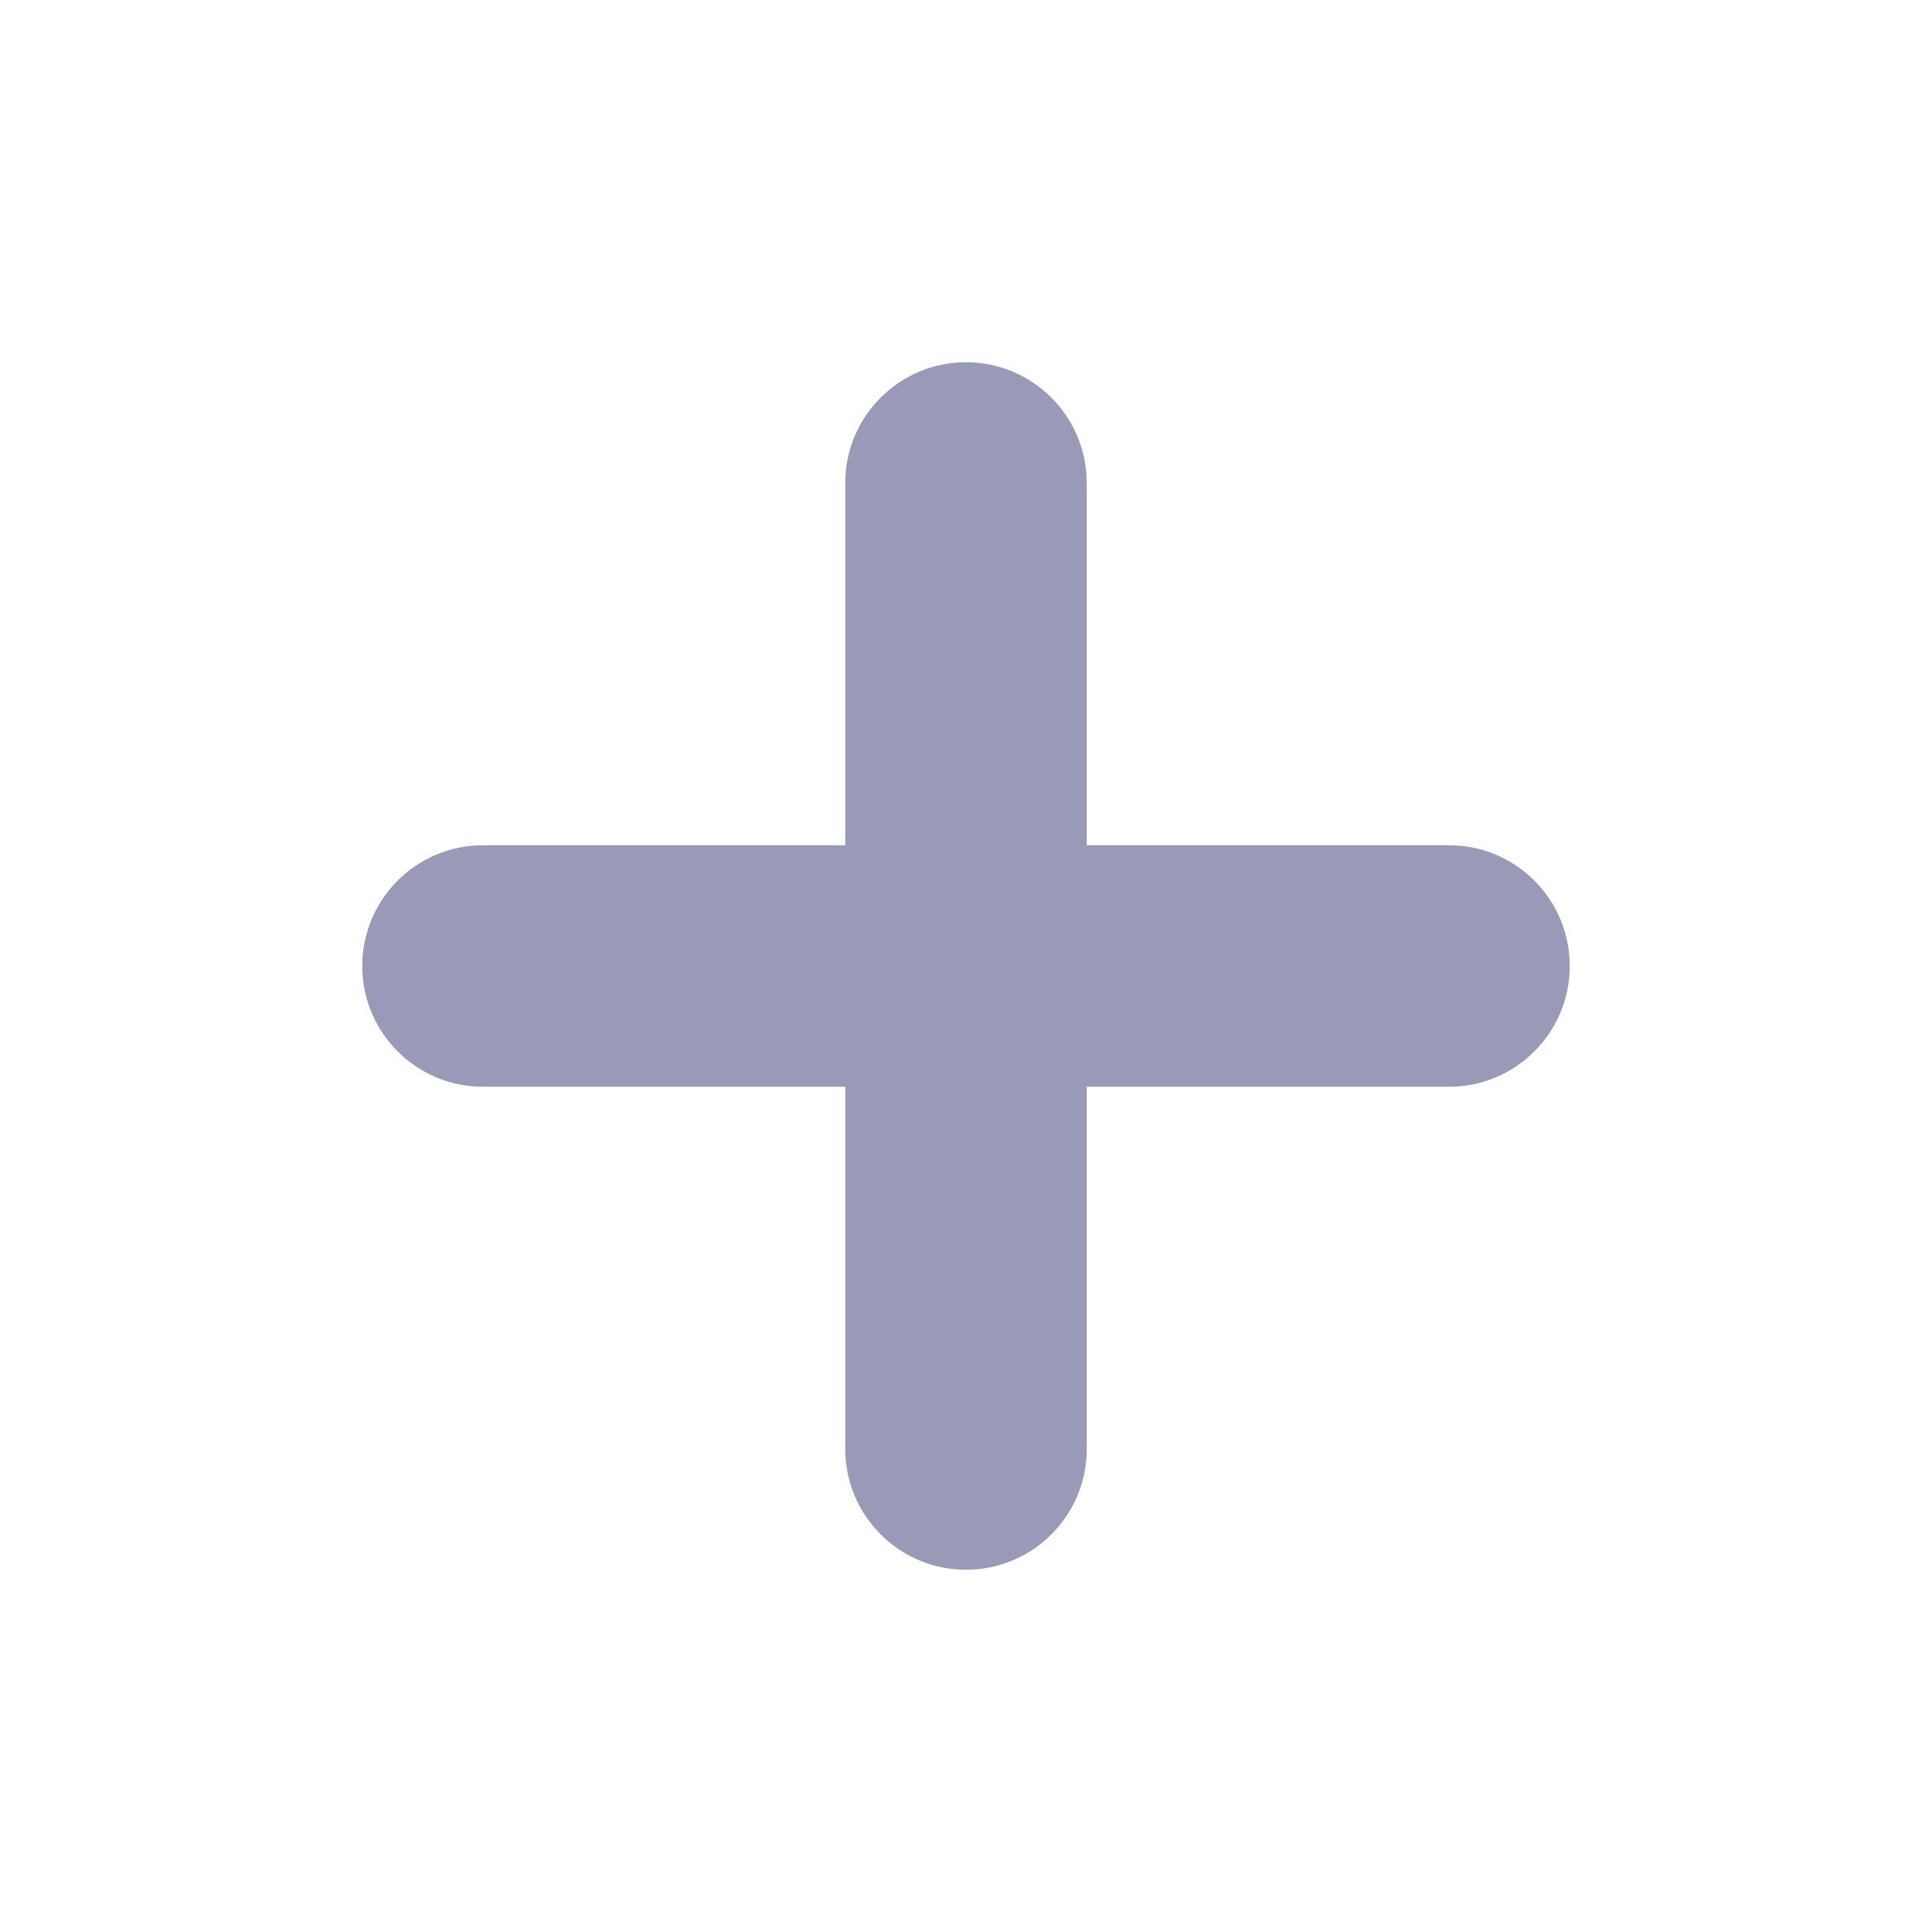
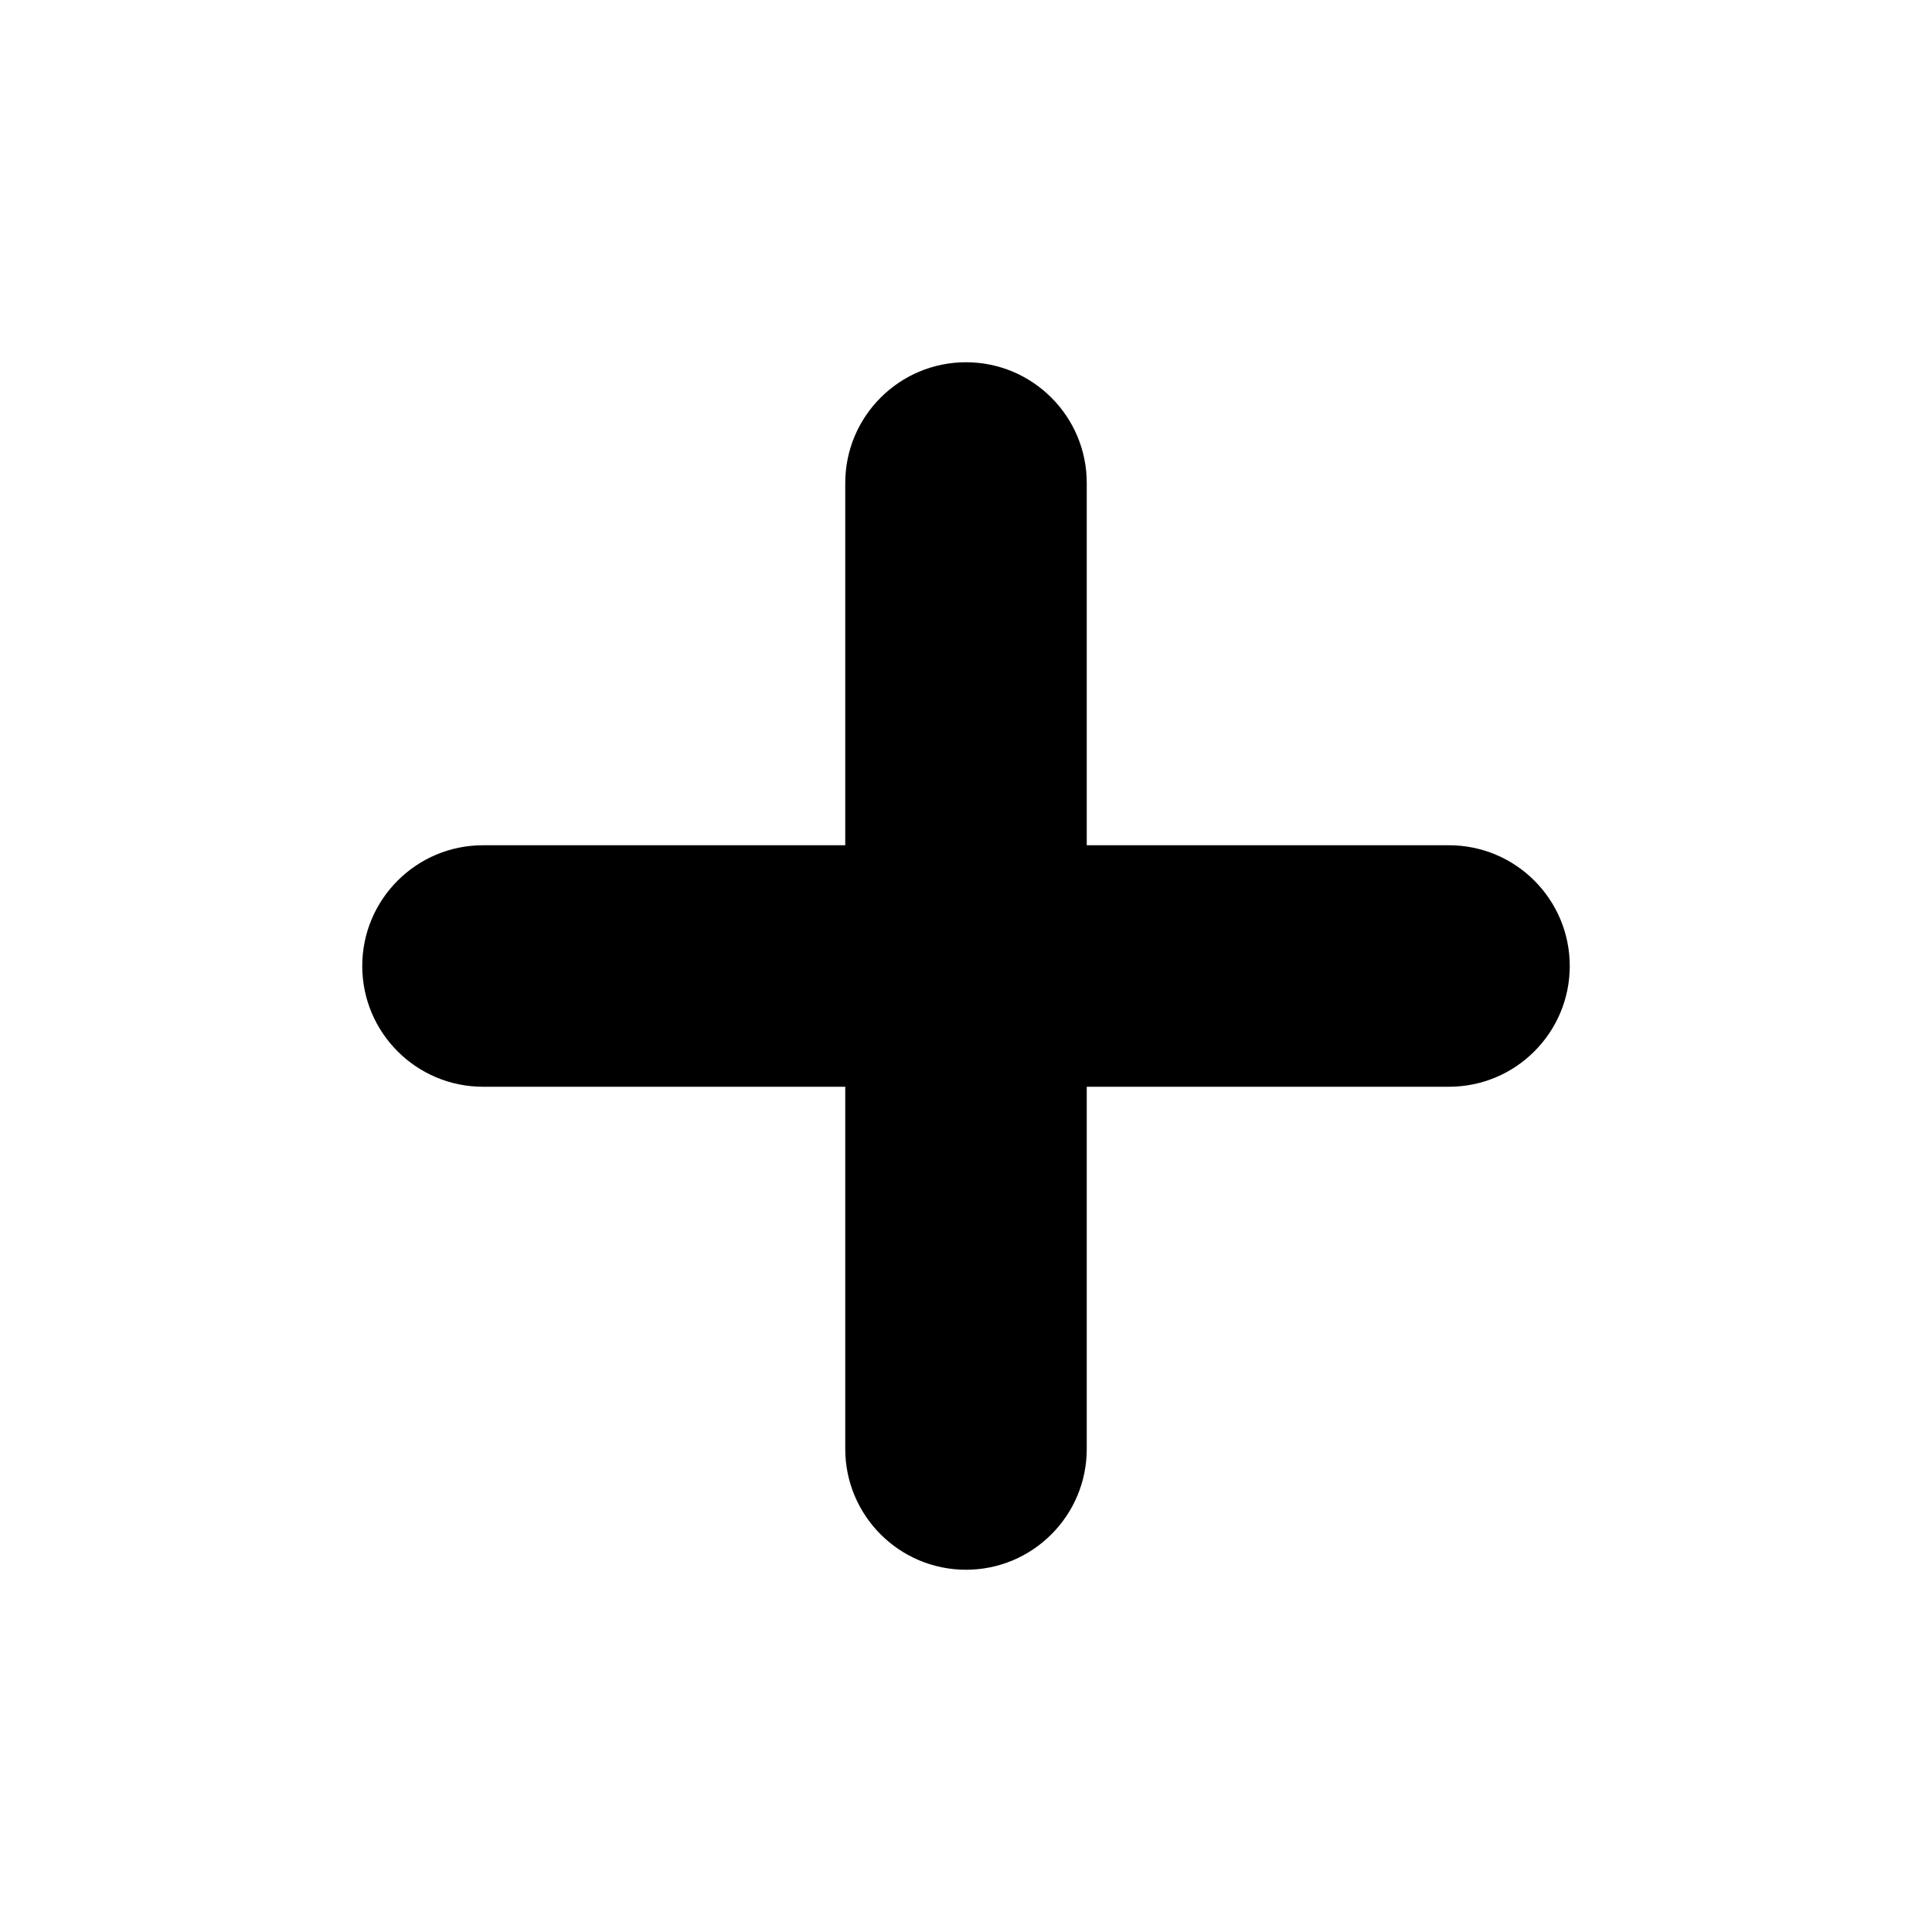
<svg xmlns="http://www.w3.org/2000/svg" width="1em" height="1em" viewBox="0 0 16 16" version="1.1">
  <g id="✔️-Collections" stroke="none" stroke-width="1" fill="none" fill-rule="evenodd">
-     <g id="⚛️-Atoms---Icons" transform="translate(-299, -1014)" fill="#989AB7">
+     <g id="⚛️-Atoms---Icons" transform="translate(-299, -1014)" fill="currentColor">
      <g id="Collection---Icons" transform="translate(56, 56)">
        <g id="icons" transform="translate(0, 152)">
          <g id="plus" transform="translate(0, 806)">
            <g id="icons/plus/default" transform="translate(243, 0)">
              <path d="M8,3 C8.552,3 9,3.448 9,4 L9,7 L12,7 C12.552,7 13,7.448 13,8 C13,8.552 12.552,9 12,9 L9,9 L9,12 C9,12.552 8.552,13 8,13 C7.448,13 7,12.552 7,12 L7,9 L4,9 C3.448,9 3,8.552 3,8 C3,7.448 3.448,7 4,7 L7,7 L7,4 C7,3.448 7.448,3 8,3 Z" />
            </g>
          </g>
        </g>
      </g>
    </g>
  </g>
</svg>
